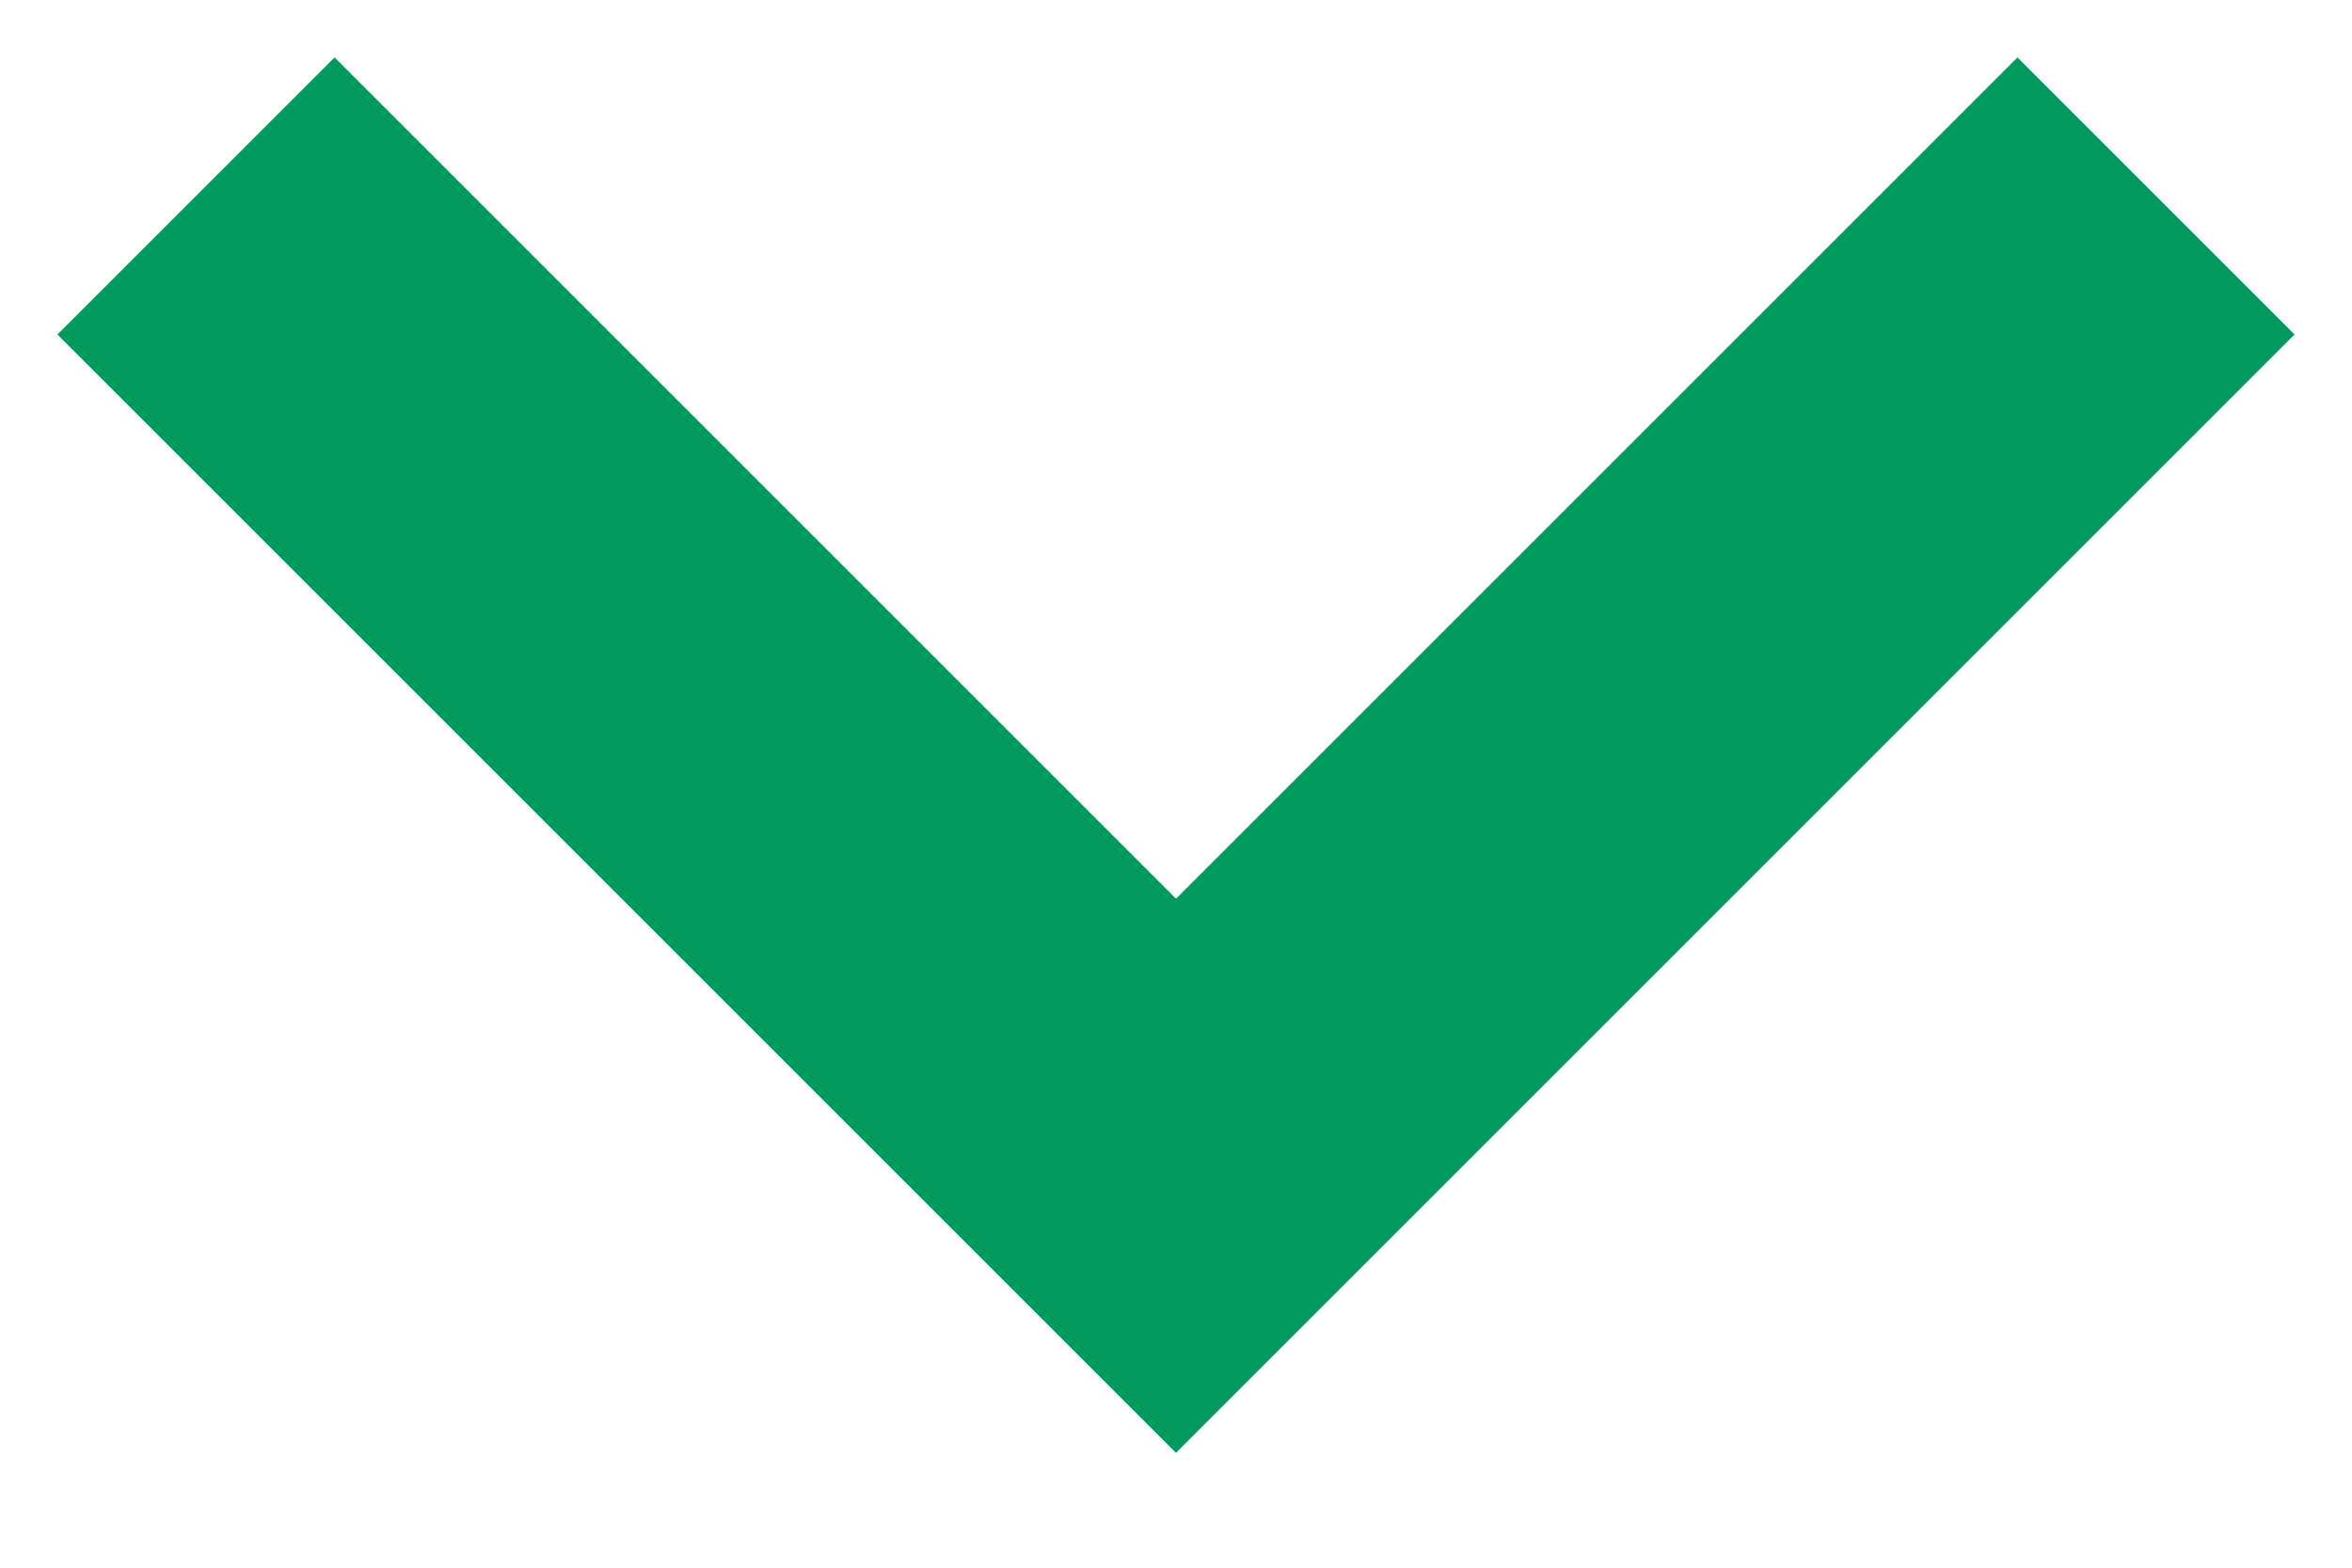
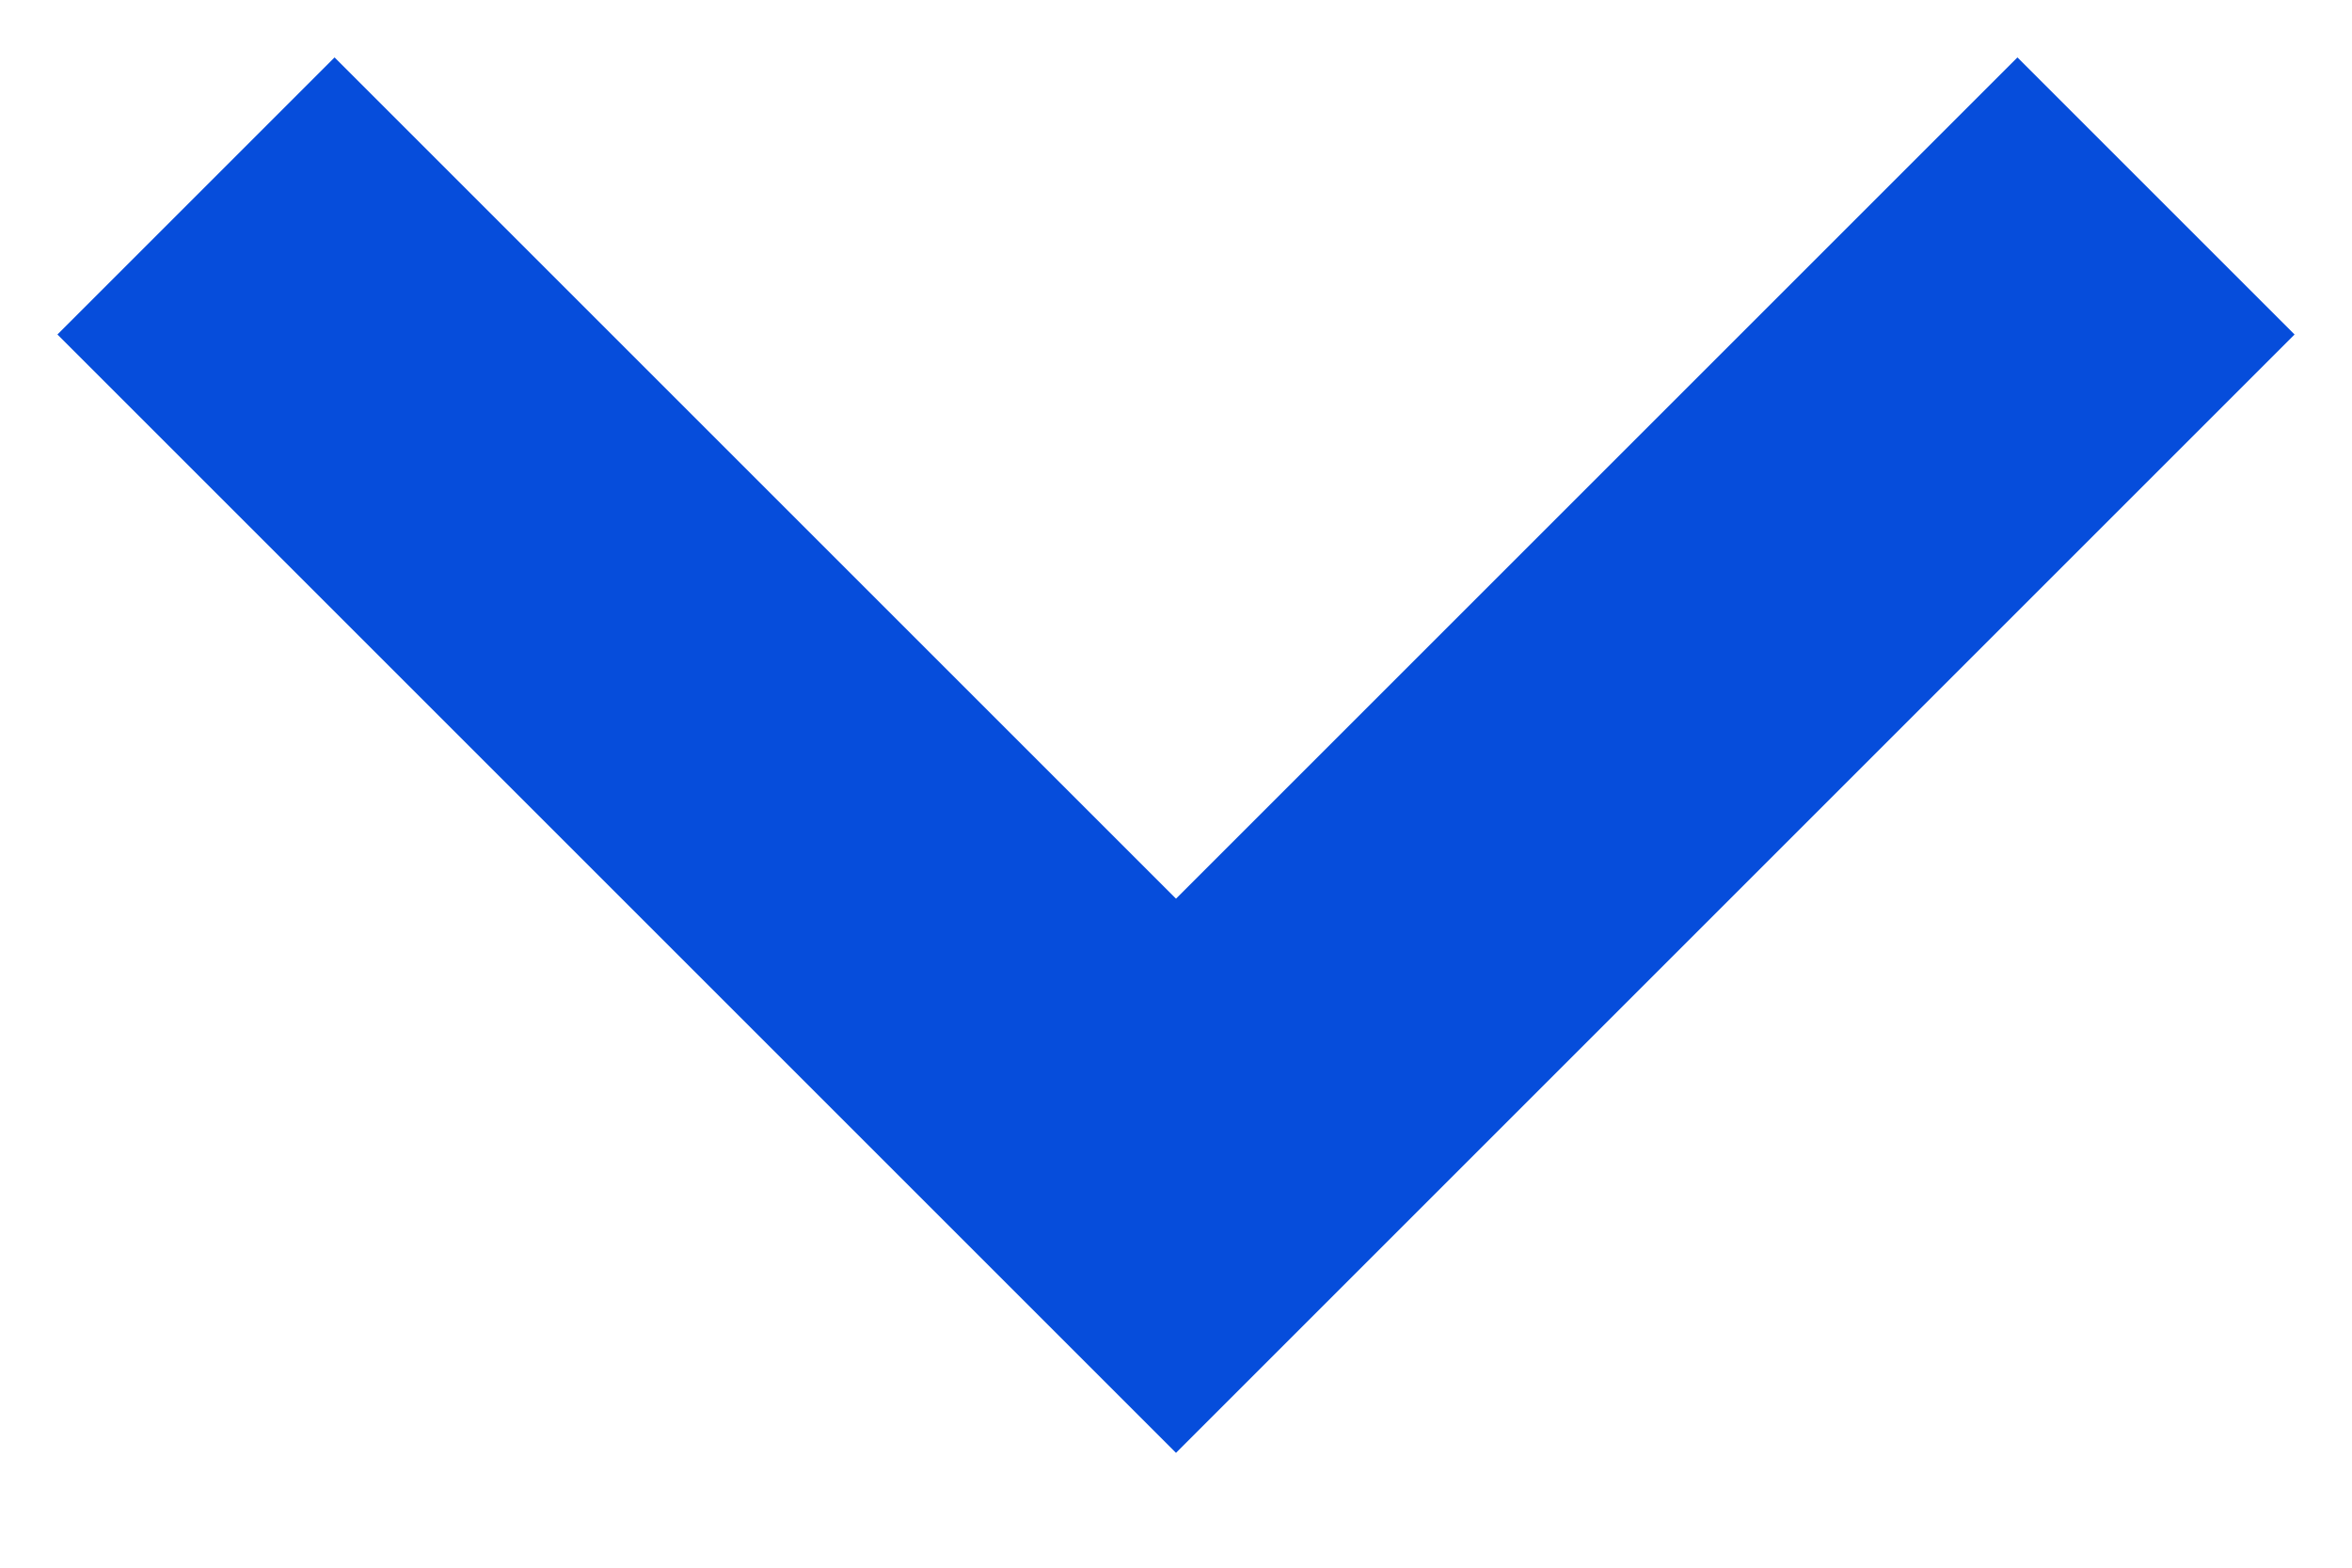
<svg xmlns="http://www.w3.org/2000/svg" width="12" height="8" viewBox="0 0 12 8" fill="none">
-   <path d="M10.293 0.293L6 4.586L1.707 0.293L0.293 1.707L6 7.414L11.707 1.707L10.293 0.293Z" fill="#019960" />
+   <path d="M10.293 0.293L6 4.586L1.707 0.293L0.293 1.707L6 7.414L11.707 1.707L10.293 0.293Z" fill="#064DDB" />
</svg>
